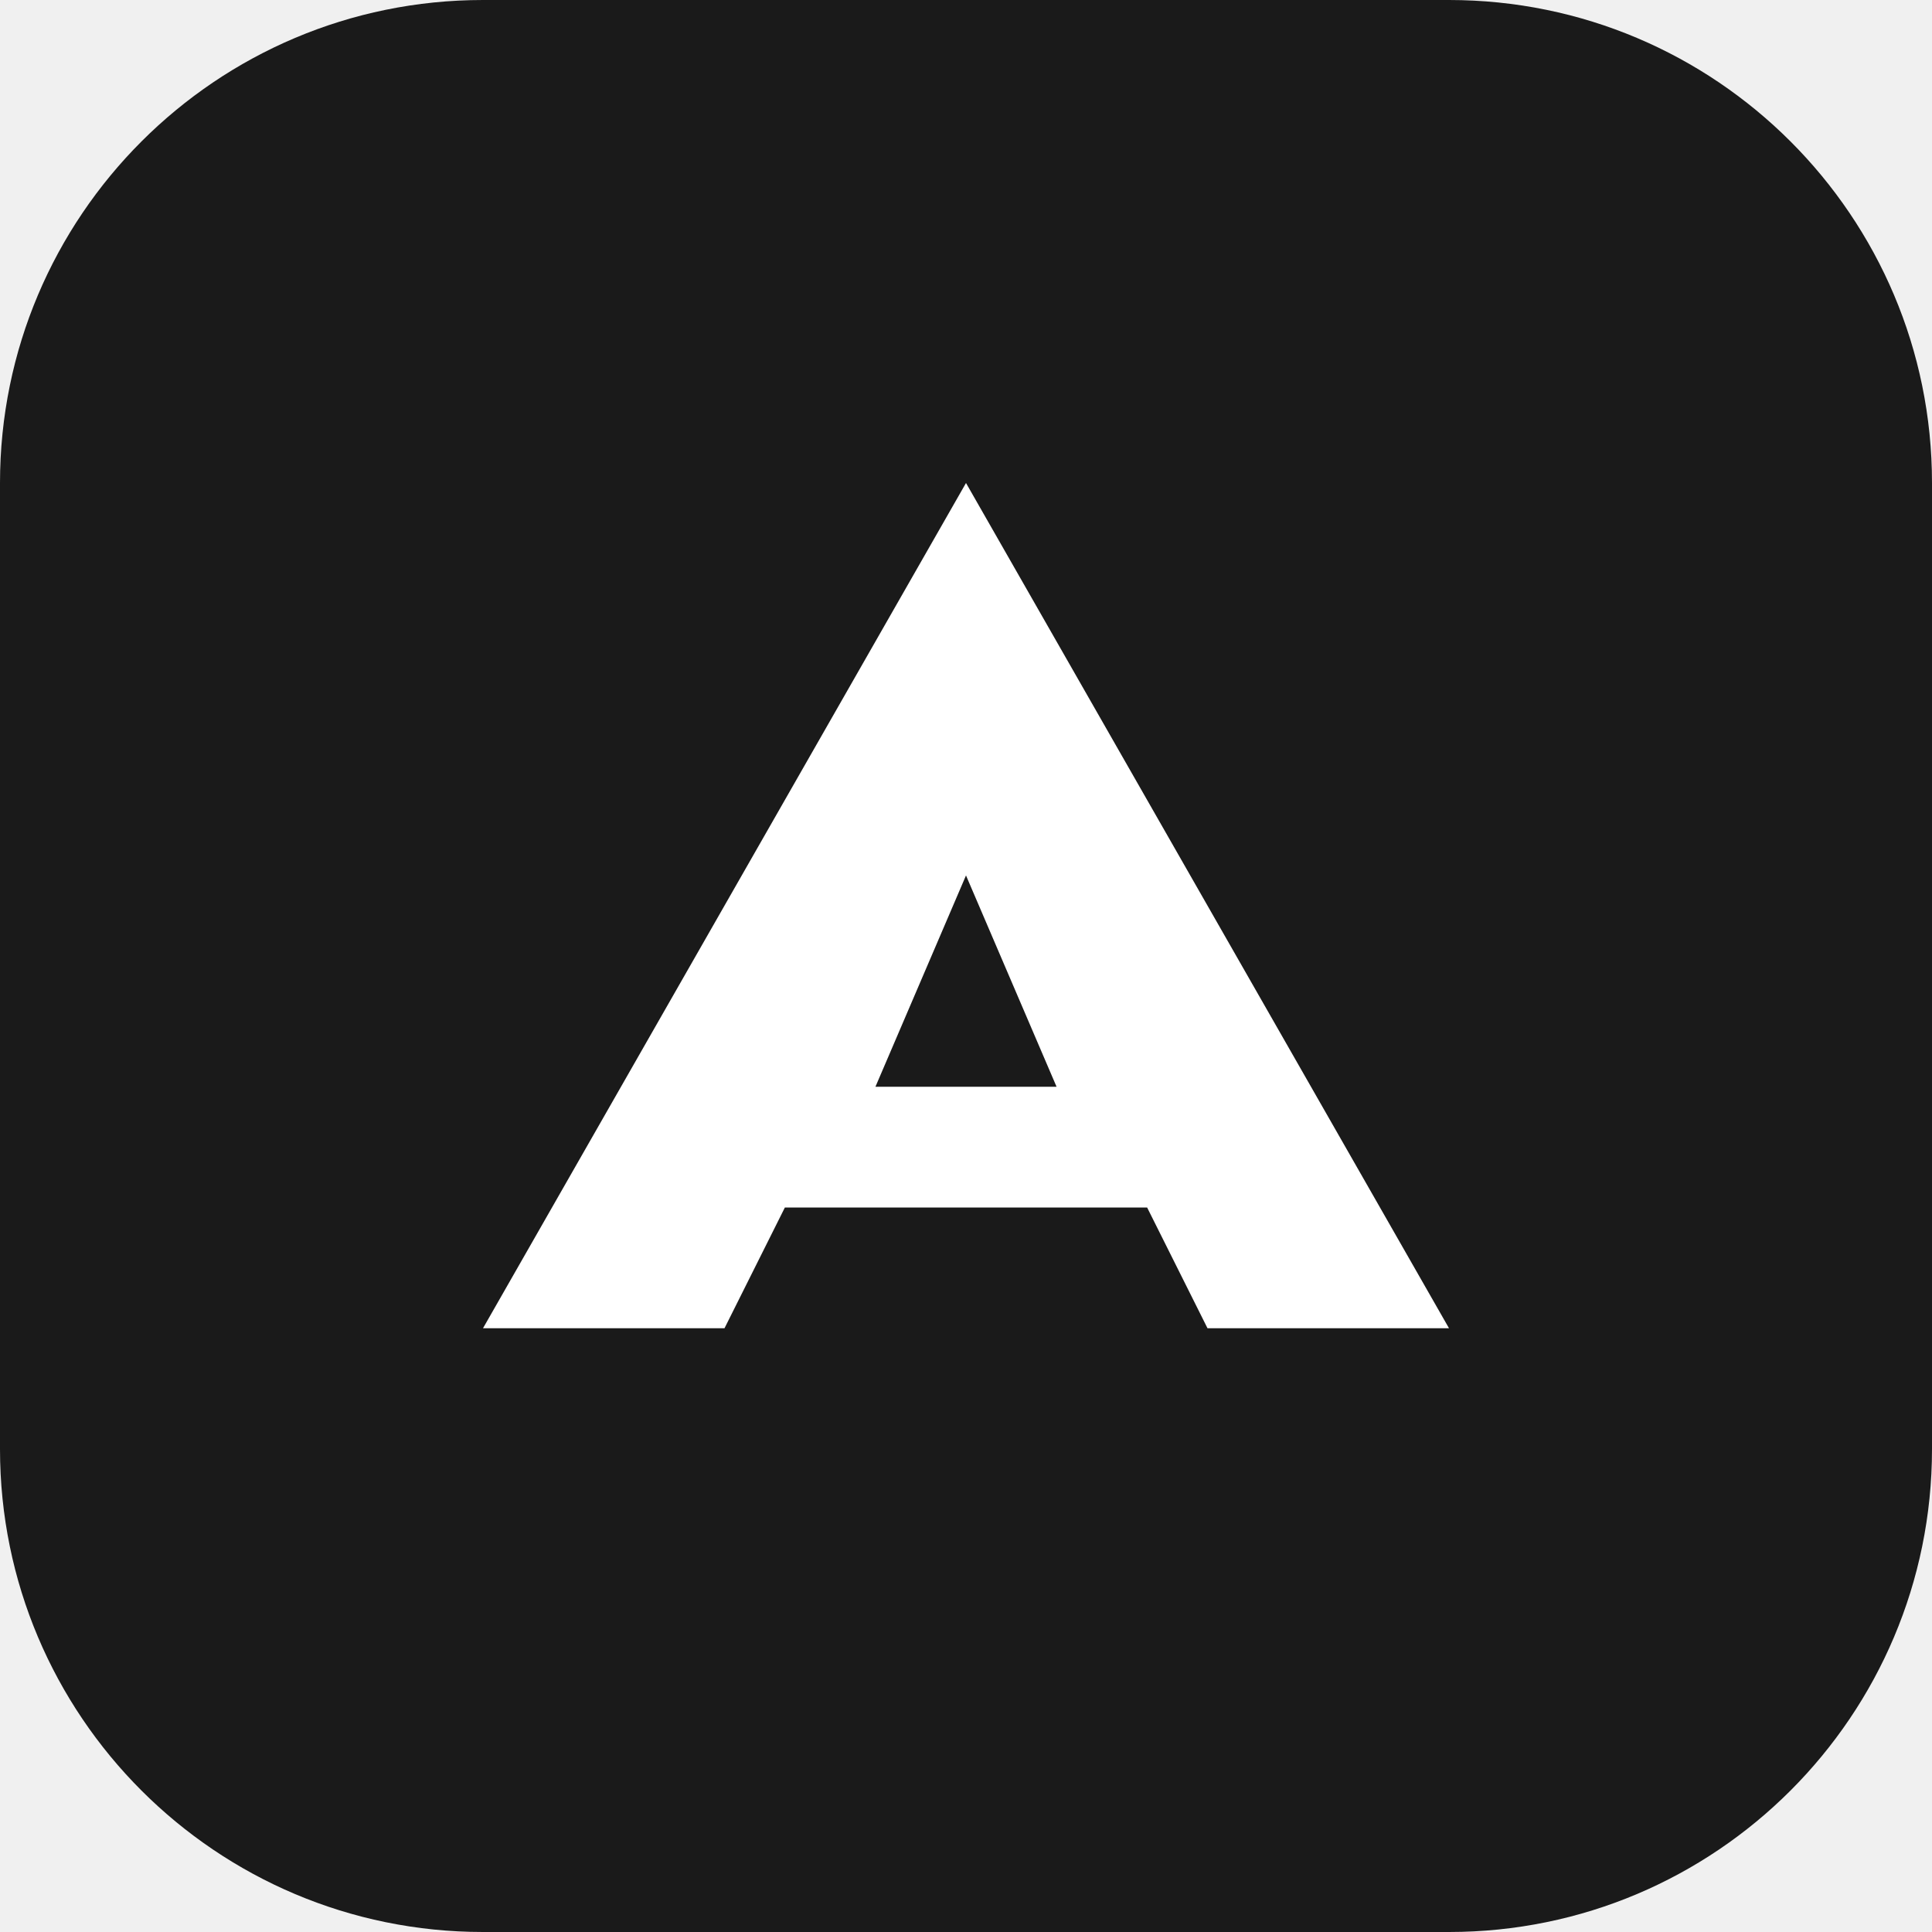
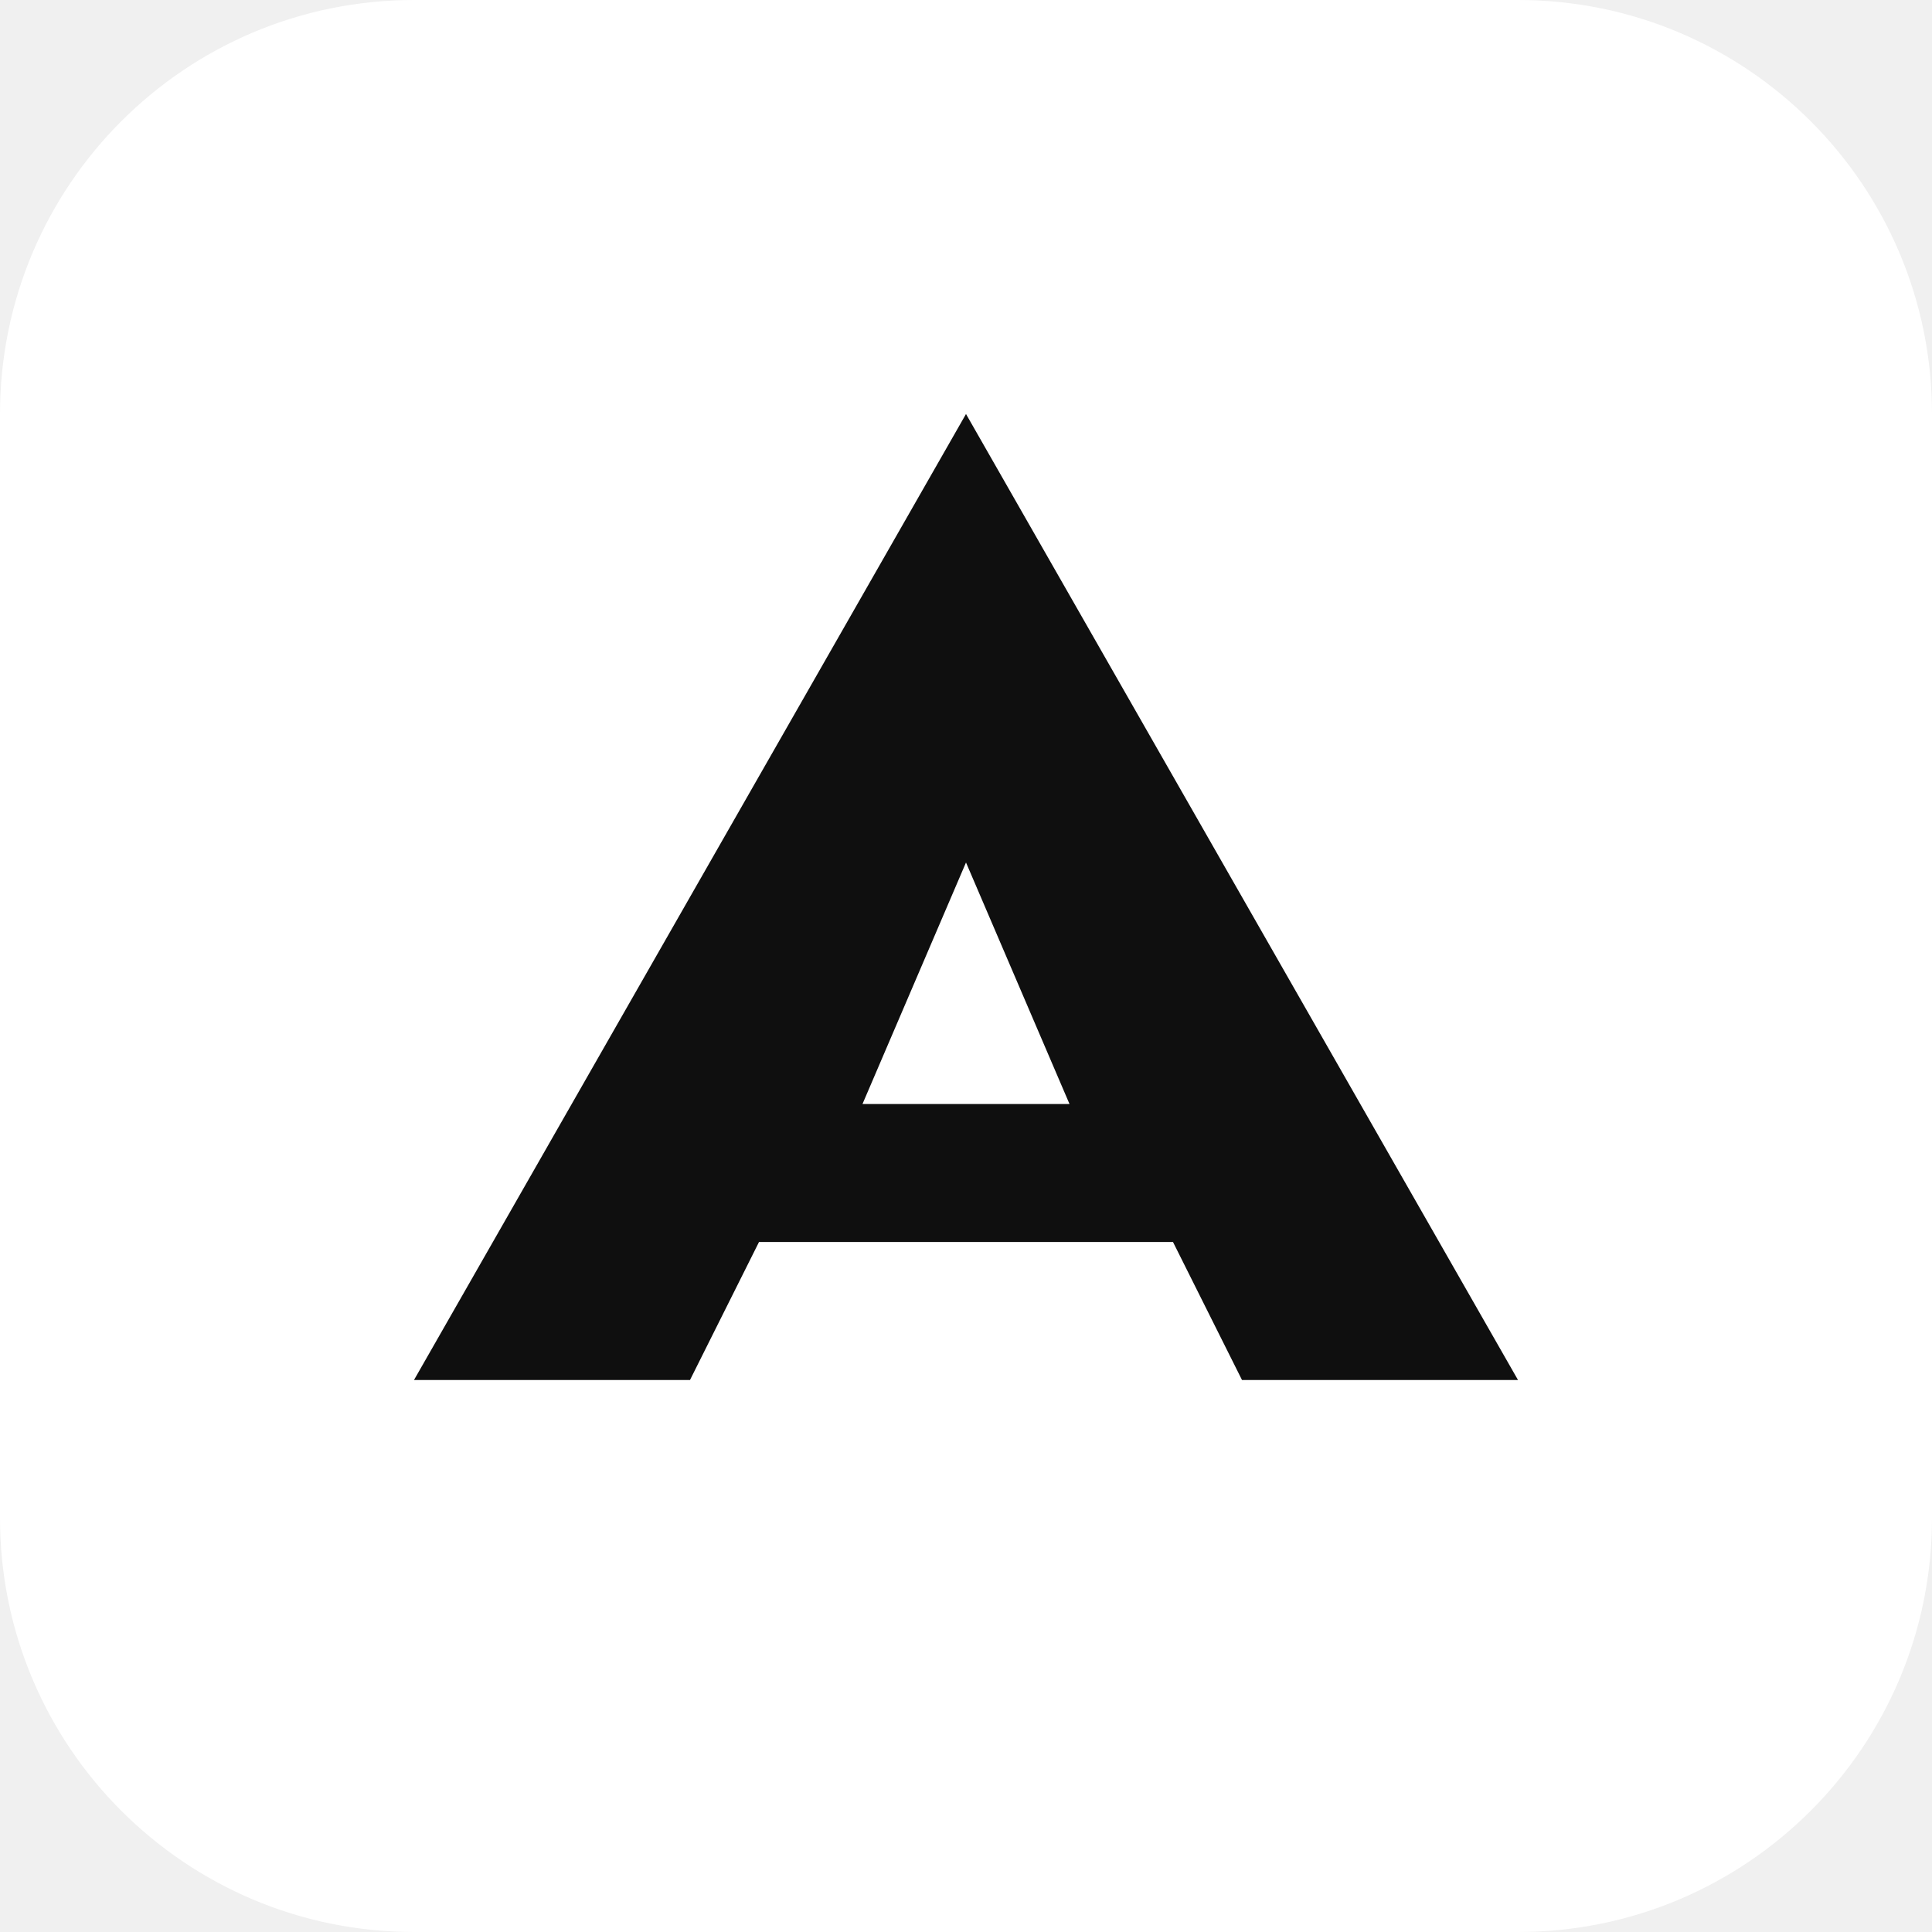
- <svg xmlns="http://www.w3.org/2000/svg" width="32" height="32" viewBox="0 0 32 32" fill="none">
-   <rect width="32" height="32" rx="8" fill="#1a1a1a" />
-   <path d="M16 8L24 22H20L19 20H13L12 22H8L16 8ZM14.5 18H17.5L16 14.5L14.5 18Z" fill="#ffffff" />
+ <svg xmlns="http://www.w3.org/2000/svg" width="28" height="28" viewBox="0 0 28 28" fill="none">
+   <rect width="28" height="28" rx="6" fill="#FFFFFF" fill-opacity="1" />
+   <path d="M14 6L22 20H18L17 18H11L10 20H6L14 6ZM12.5 16H15.5L14 12.5L12.5 16Z" fill="#0F0F0F" />
</svg>
